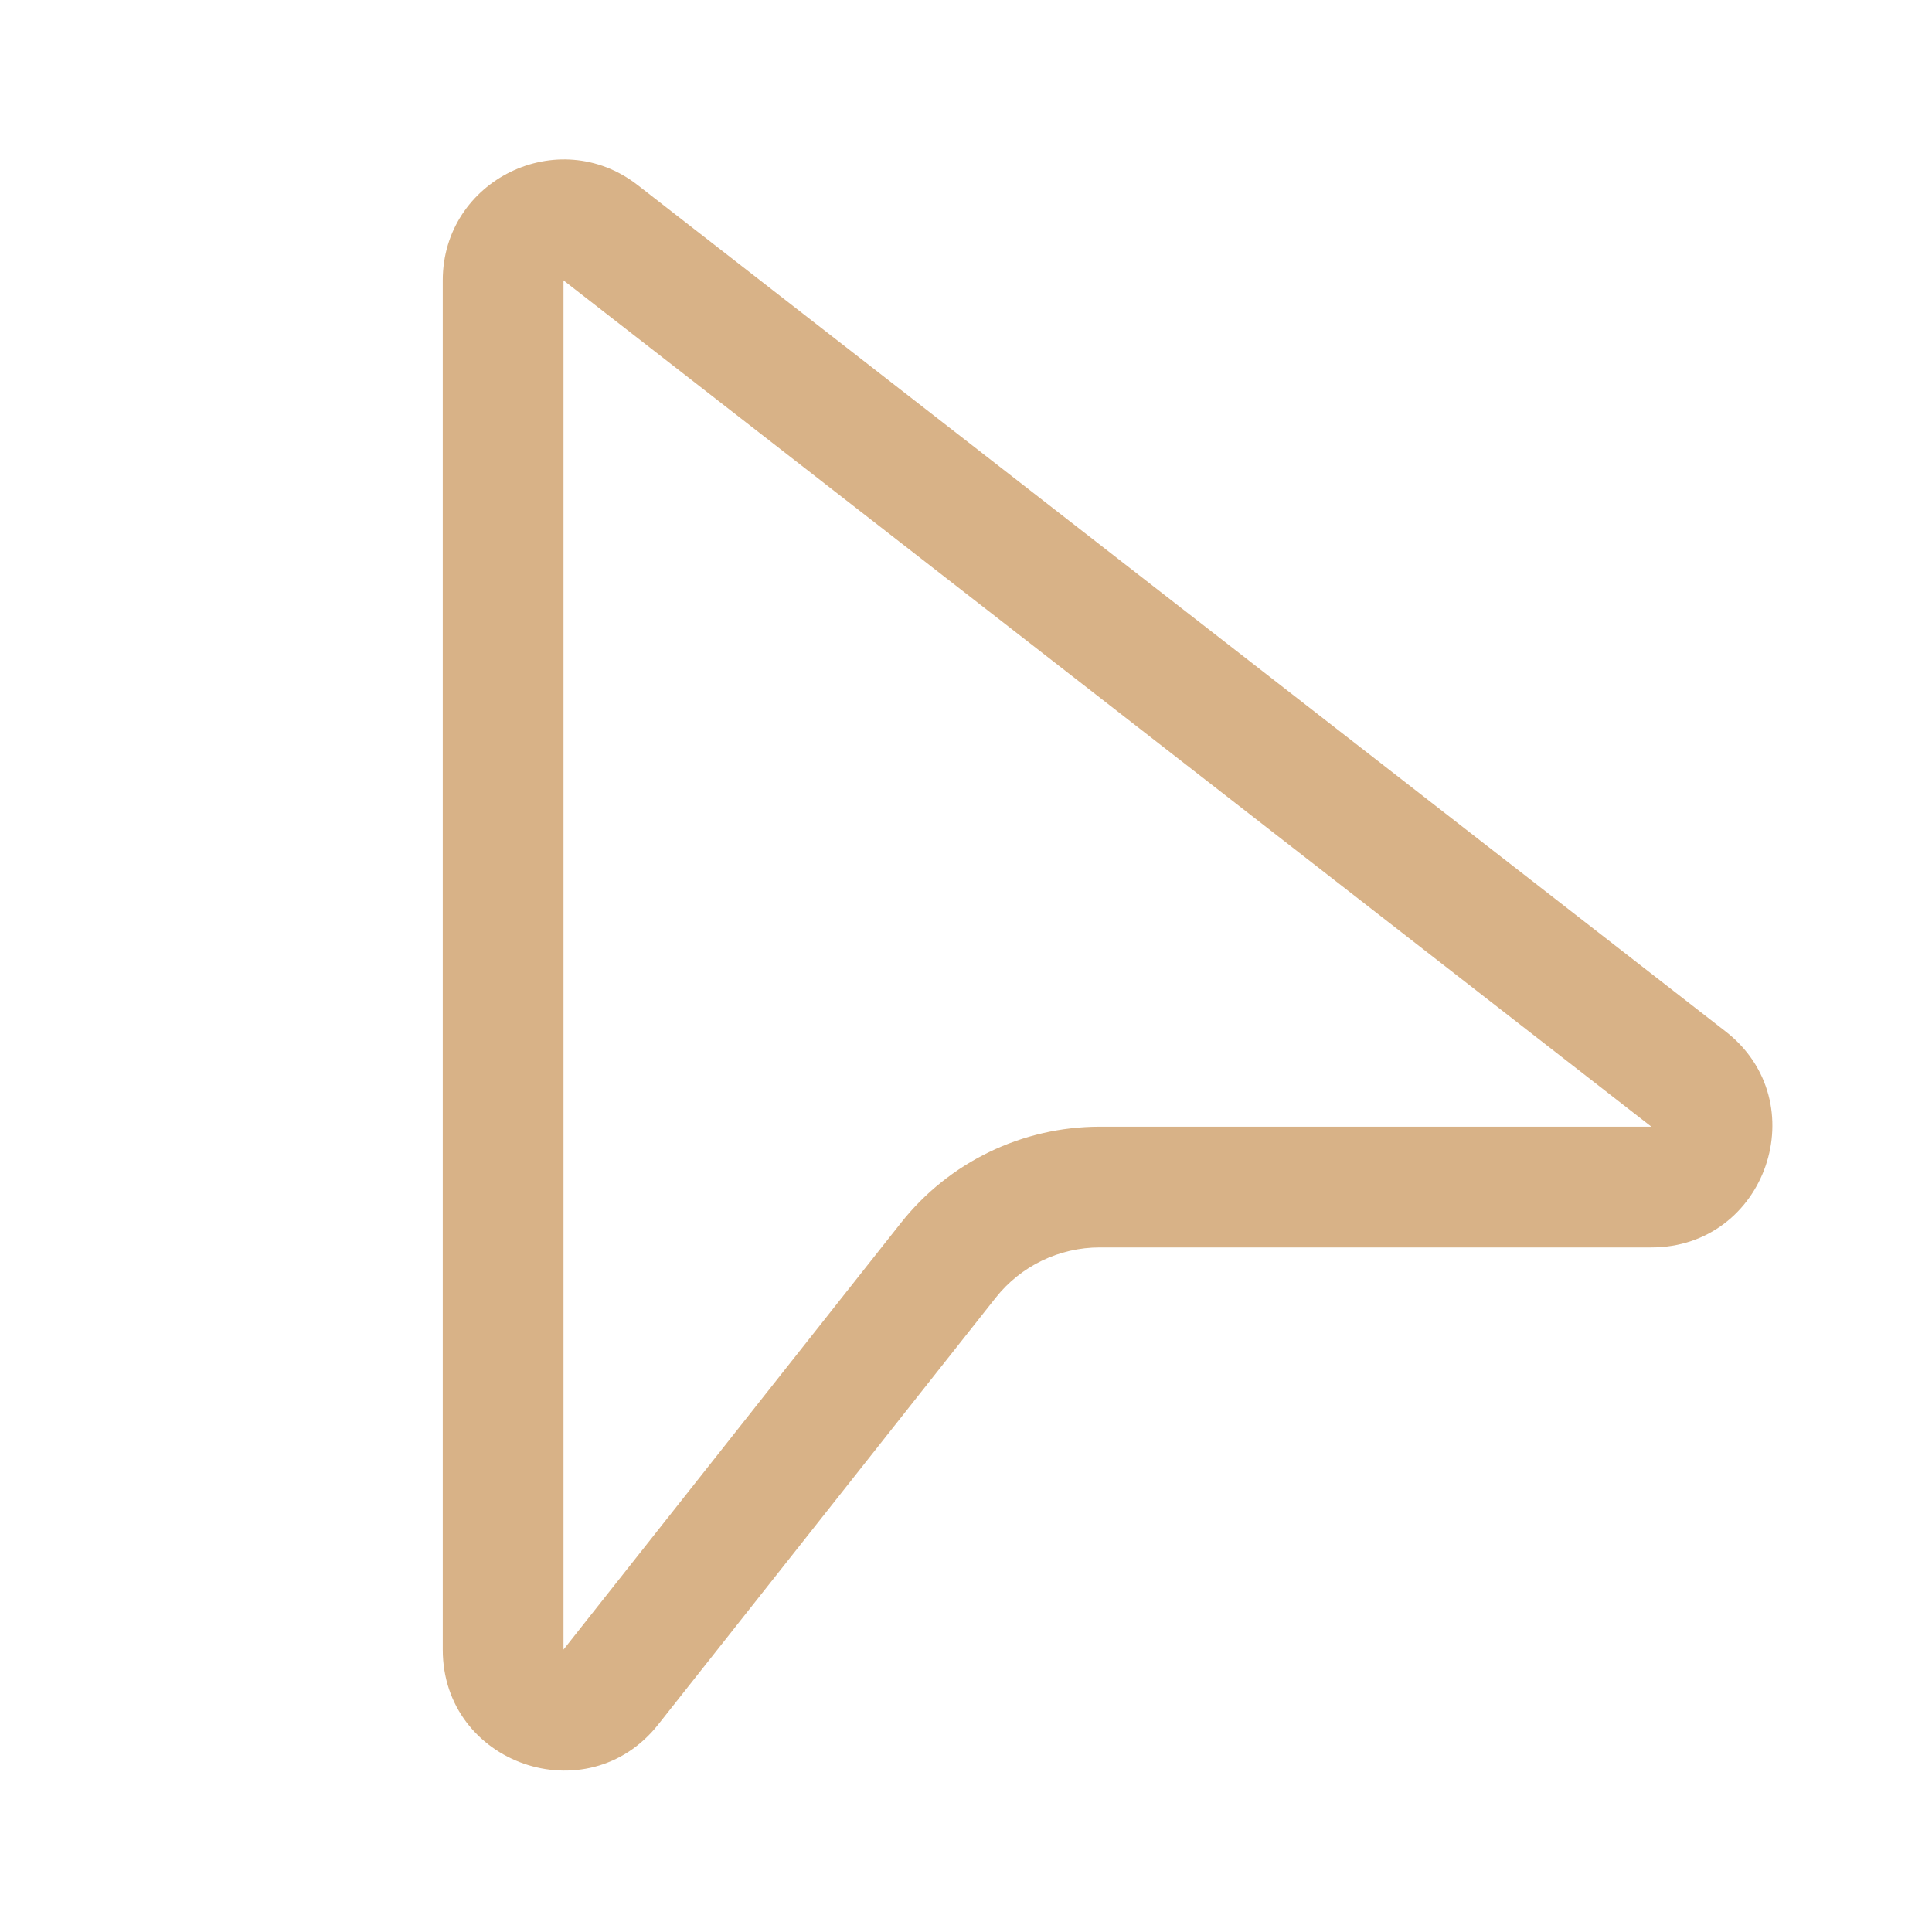
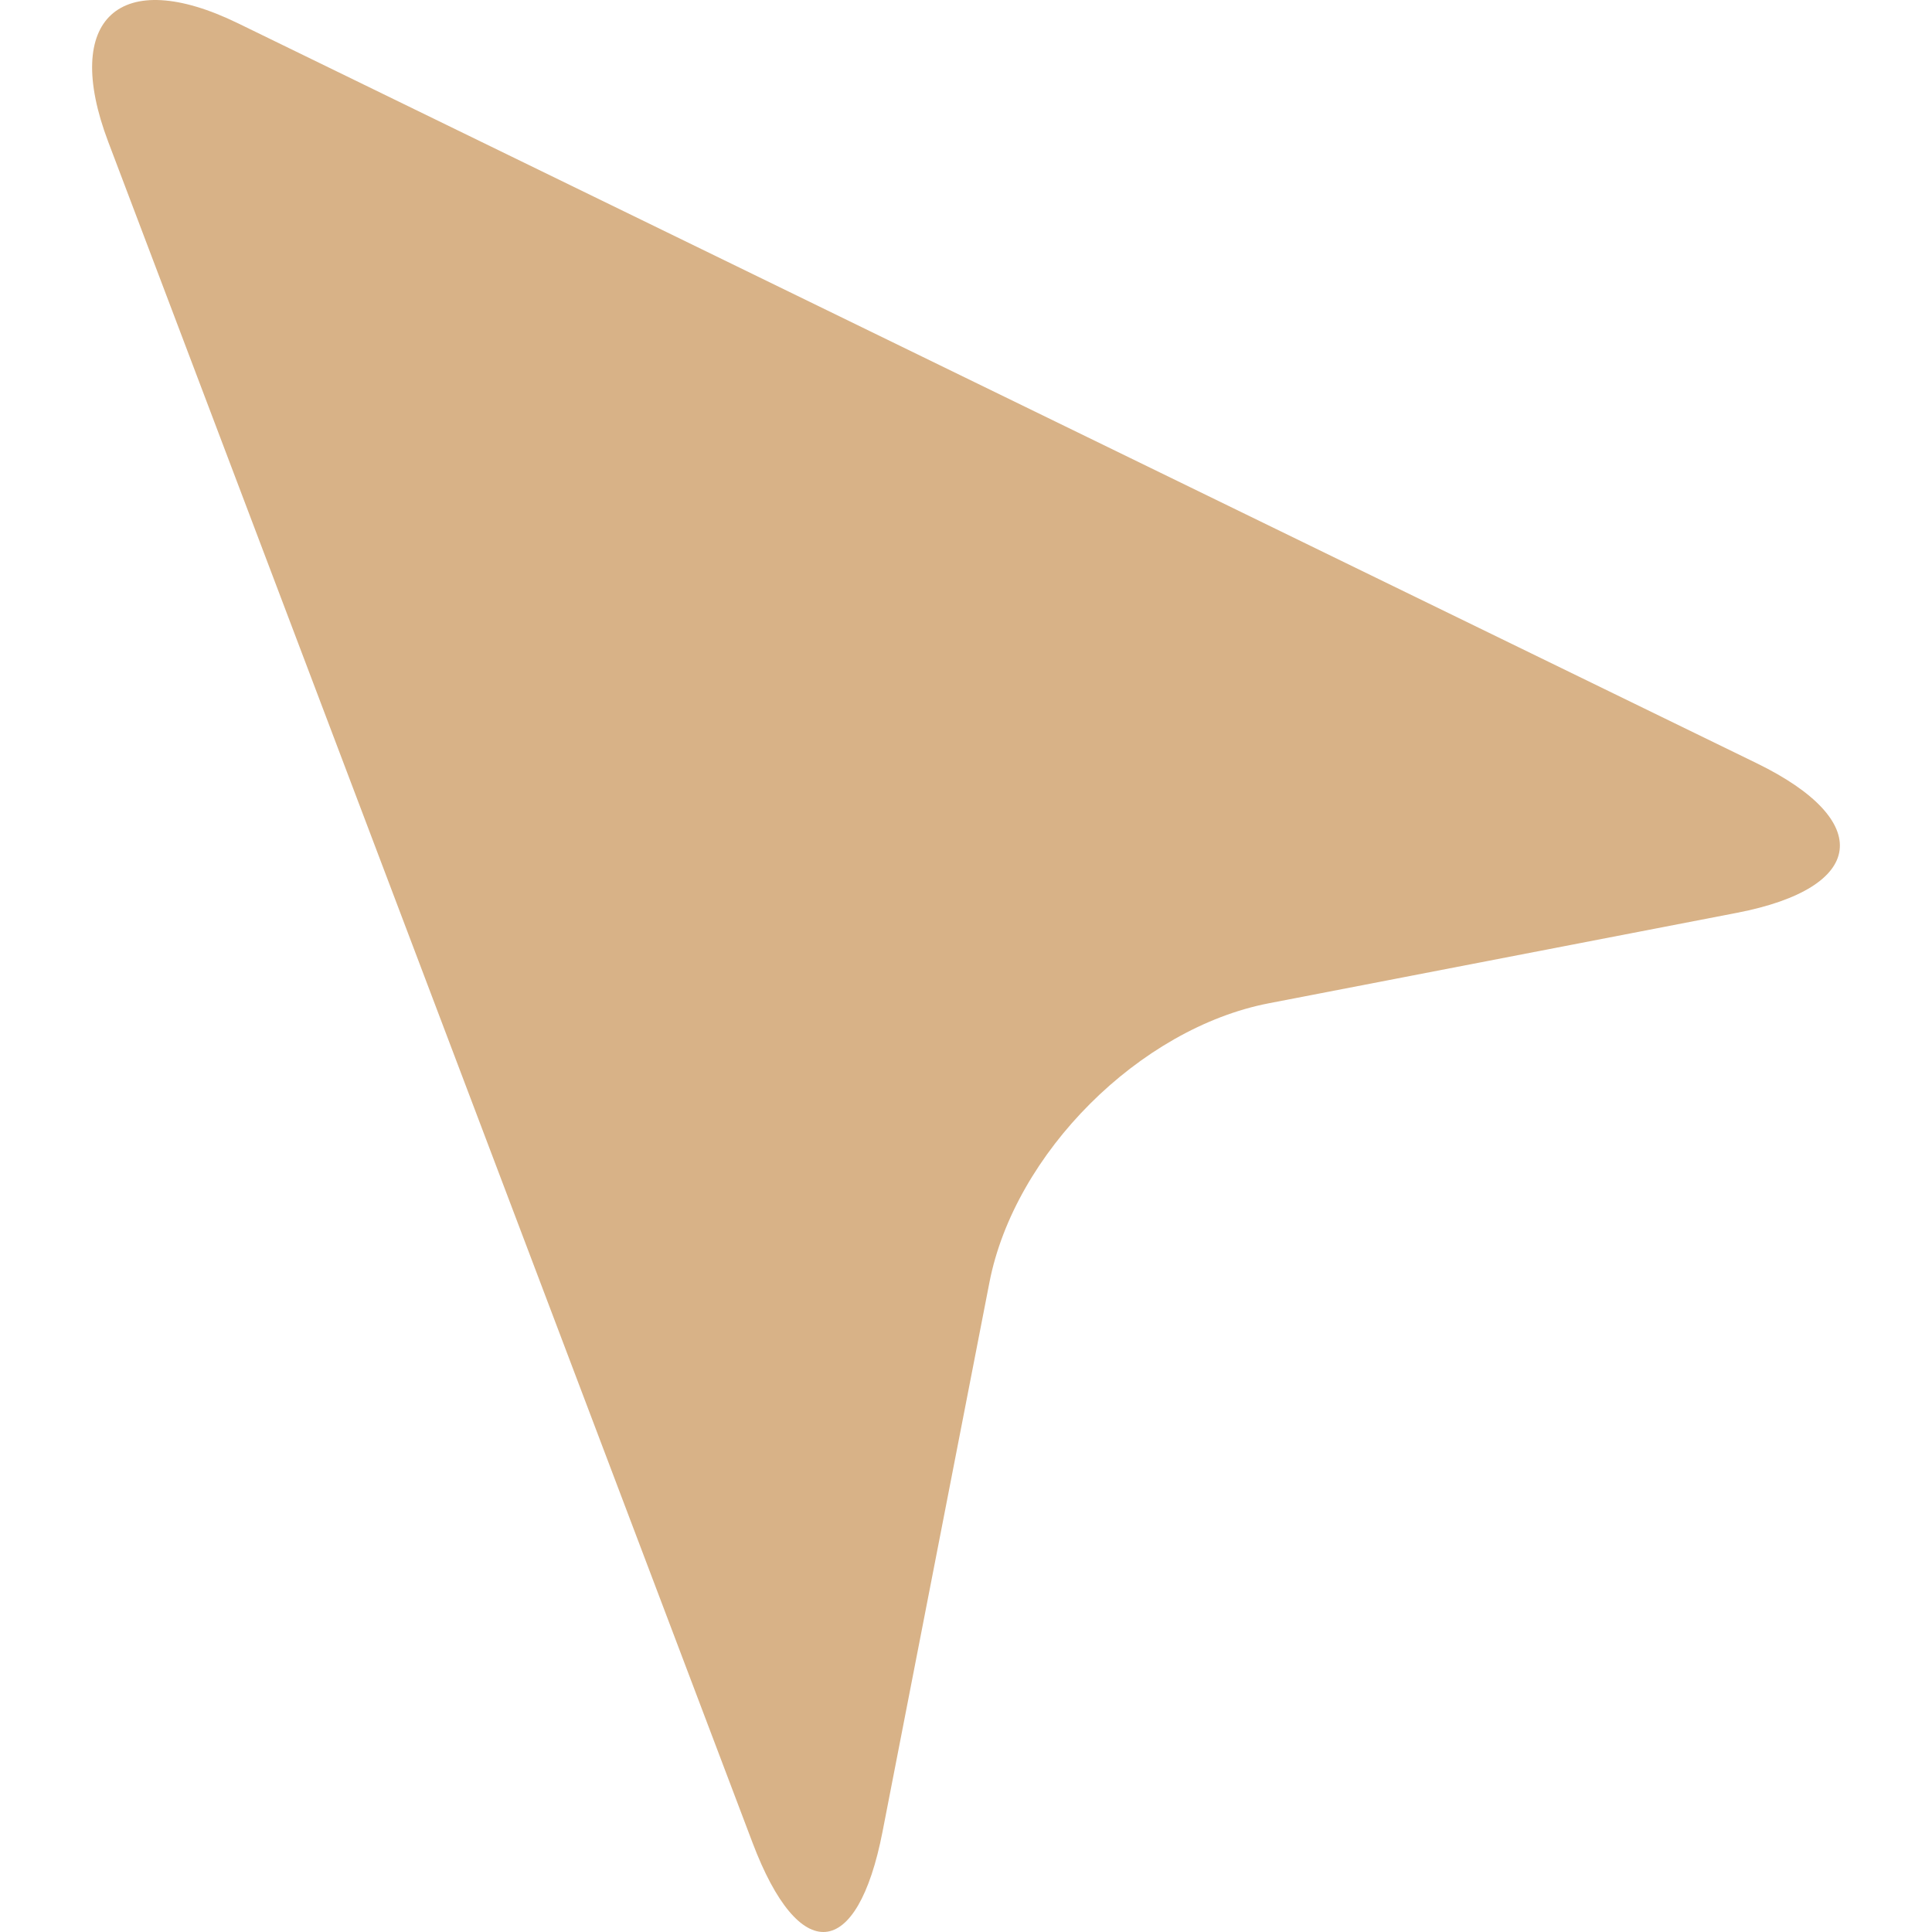
- <svg xmlns="http://www.w3.org/2000/svg" width="24" height="24" viewBox="0 0 24 24" fill="none" shape-rendering="geometricPrecision">
-   <path d="M5.5 3.483C5.5 2.235 6.936 1.533 7.921 2.299L21.435 12.812C22.563 13.688 21.942 15.496 20.514 15.496H13.662C13.157 15.496 12.681 15.726 12.368 16.122L8.177 21.422C7.295 22.538 5.5 21.914 5.5 20.492L5.5 3.483ZM20.514 13.996L7 3.483L7 20.492L11.191 15.192C11.788 14.436 12.699 13.996 13.662 13.996H20.514Z" fill="#d8b287" />
+ <svg xmlns="http://www.w3.org/2000/svg" height="800px" width="800px" version="1.1" id="Capa_1" viewBox="0 0 329.458 329.458" xml:space="preserve">
+   <g>
+     <path style="fill:#d8b287;" d="M150.493,312.365l18.232-93.682c4.284-22.037,25.621-43.35,47.666-47.601l79.79-15.42   c22.037-4.251,23.548-15.68,3.373-25.516L40.594,3.975c-20.183-9.836-30.092-0.788-22.142,20.2l109.882,290.076   C136.284,335.239,146.201,334.401,150.493,312.365z" />
+   </g>
</svg>
